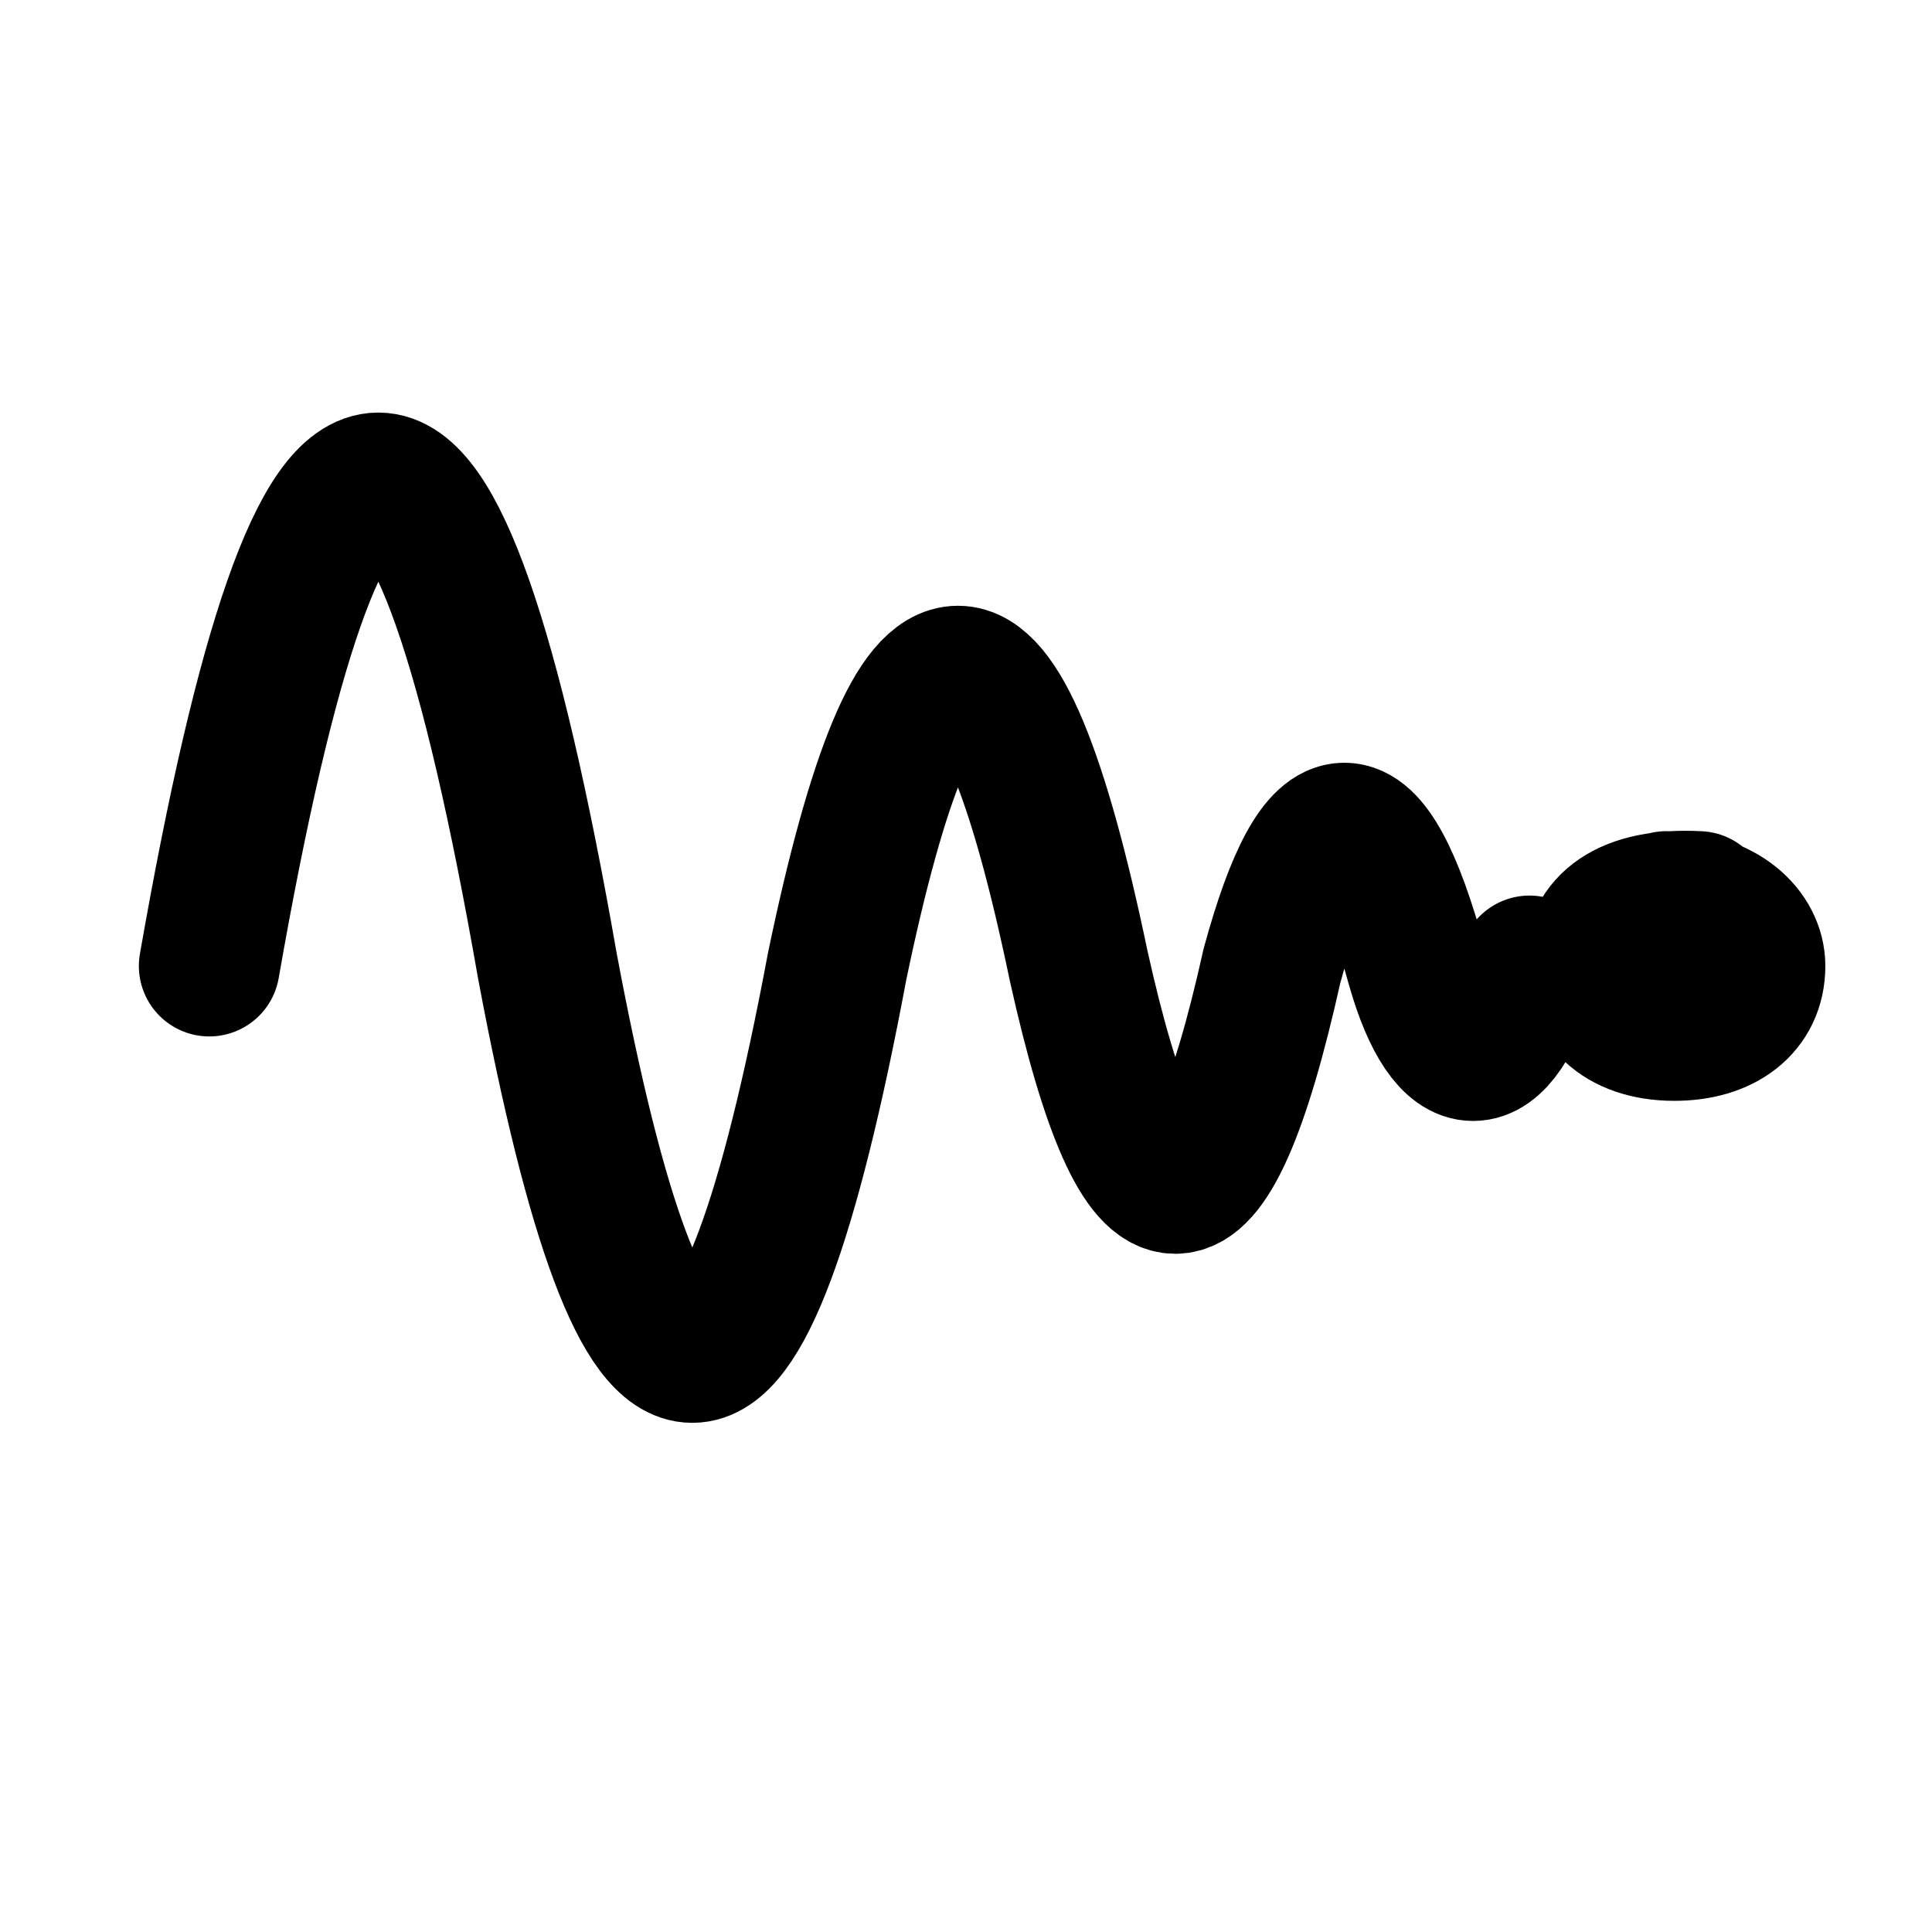
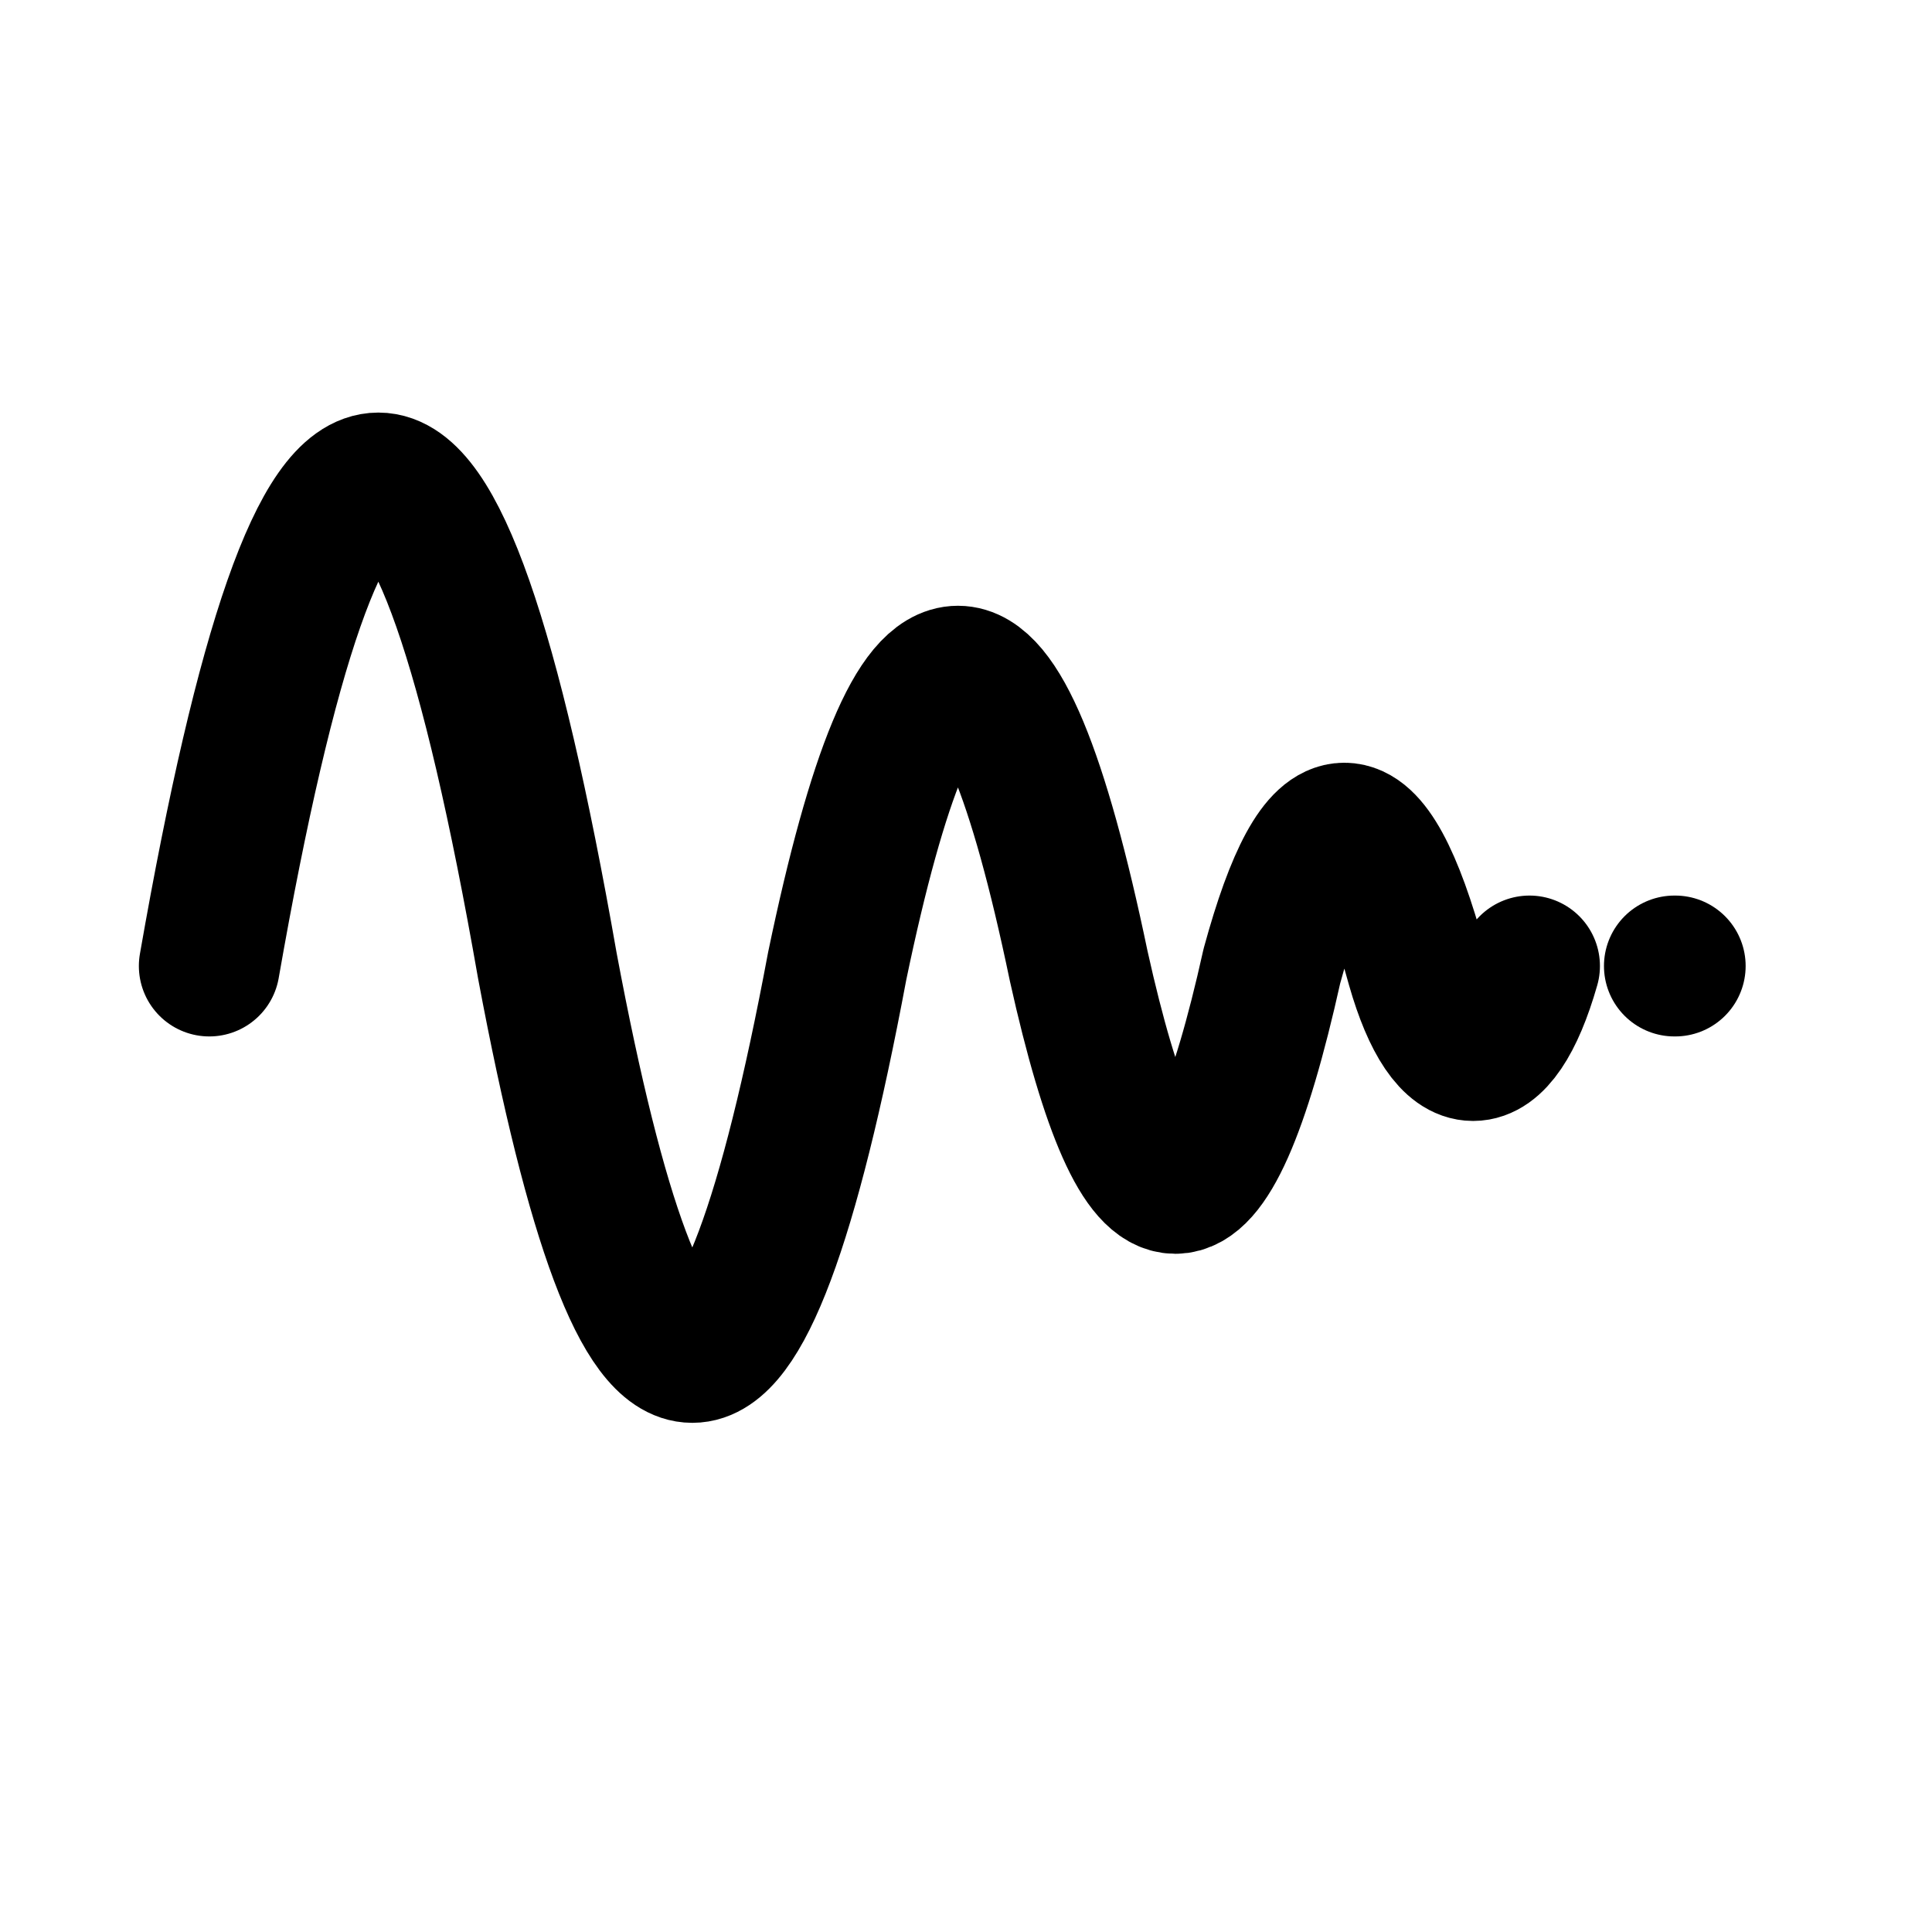
<svg xmlns="http://www.w3.org/2000/svg" viewBox="0 0 24 24" fill="none" stroke="currentColor" stroke-width="1.75" stroke-linecap="round" stroke-linejoin="round">
  <path d="M2.6 12 C4 4 5.4 4 6.8 12 C8 18.4 9.2 18.4 10.4 12 C11.4 7.2 12.4 7.2 13.4 12 C14.2 15.6 15 15.6 15.8 12 C16.4 9.8 17 9.8 17.6 12 C18 13.4 18.6 13.4 19 12" />
-   <path d="M20.8 12 L20.81 12" data-role="mark" />
-   <path d="M20.7 11.2 C21.4 11.2 21.8 11.6 21.8 12 C21.8 12.5 21.4 12.8 20.8 12.8 C20.1 12.8 19.8 12.4 19.8 12 C19.8 11.5 20.2 11.15 21.1 11.2" data-role="mark" data-rest="hidden" />
+   <path d="M20.8 12 L20.81 12" />
</svg>
